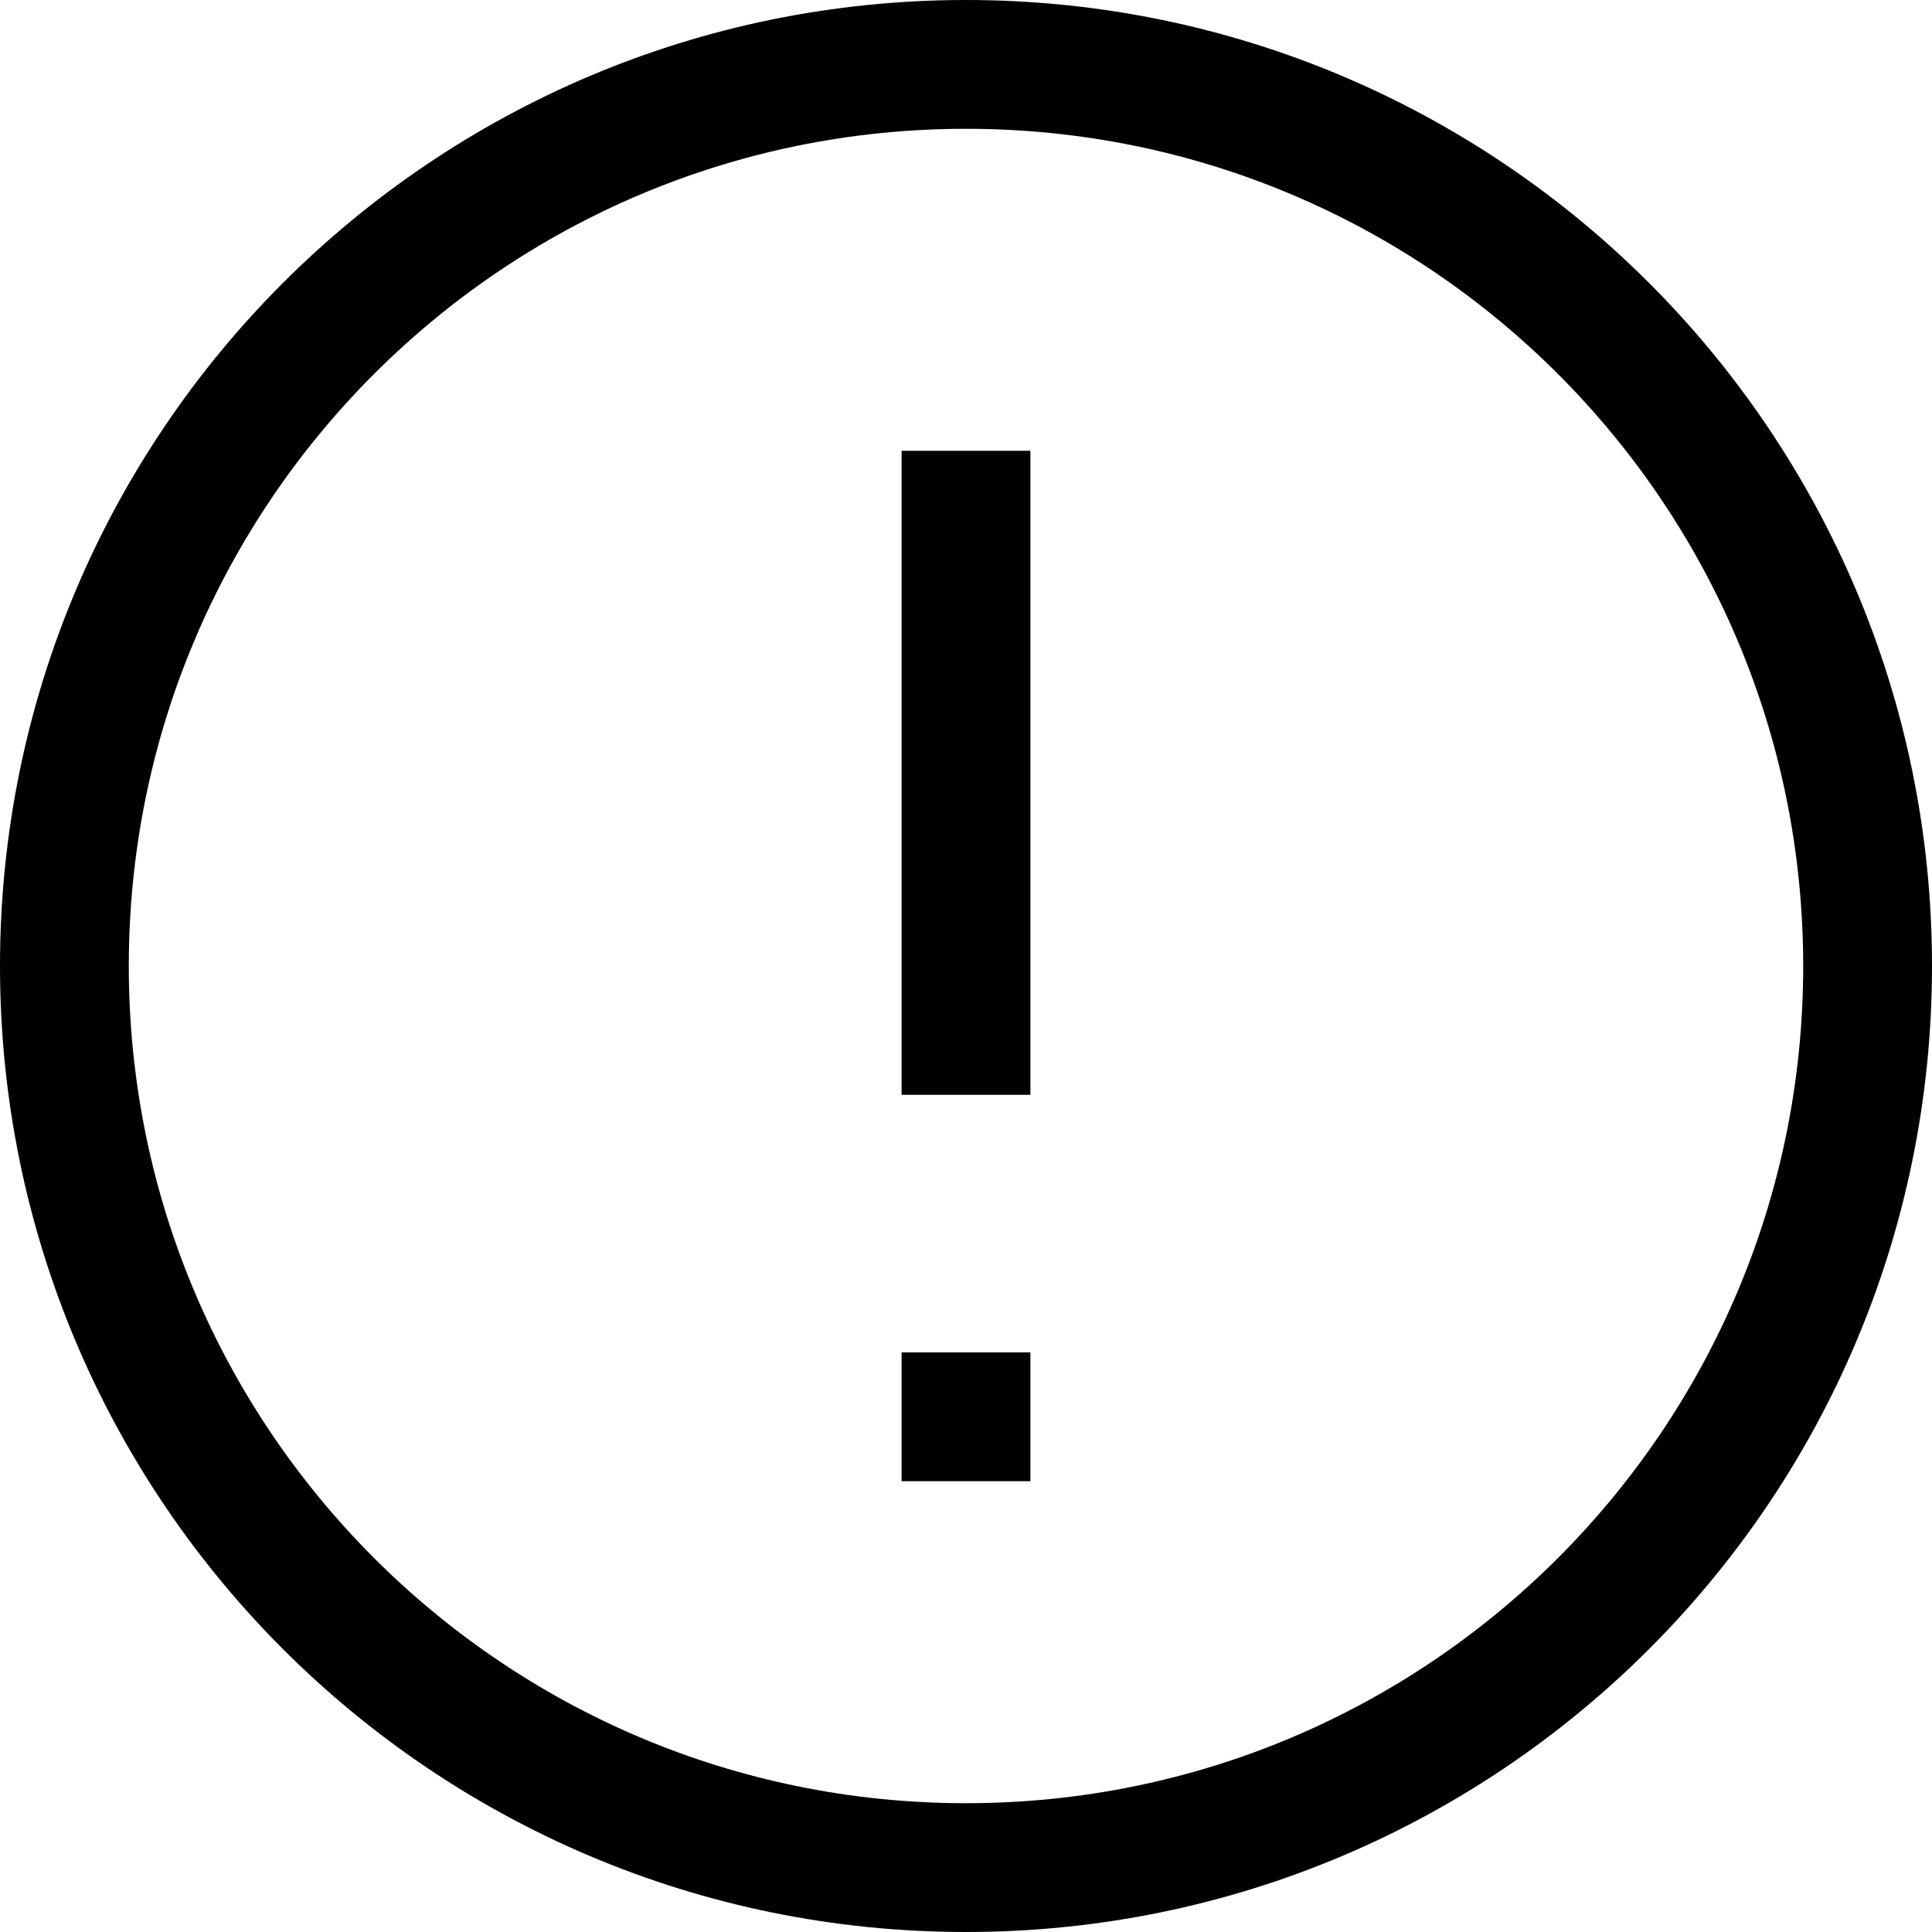
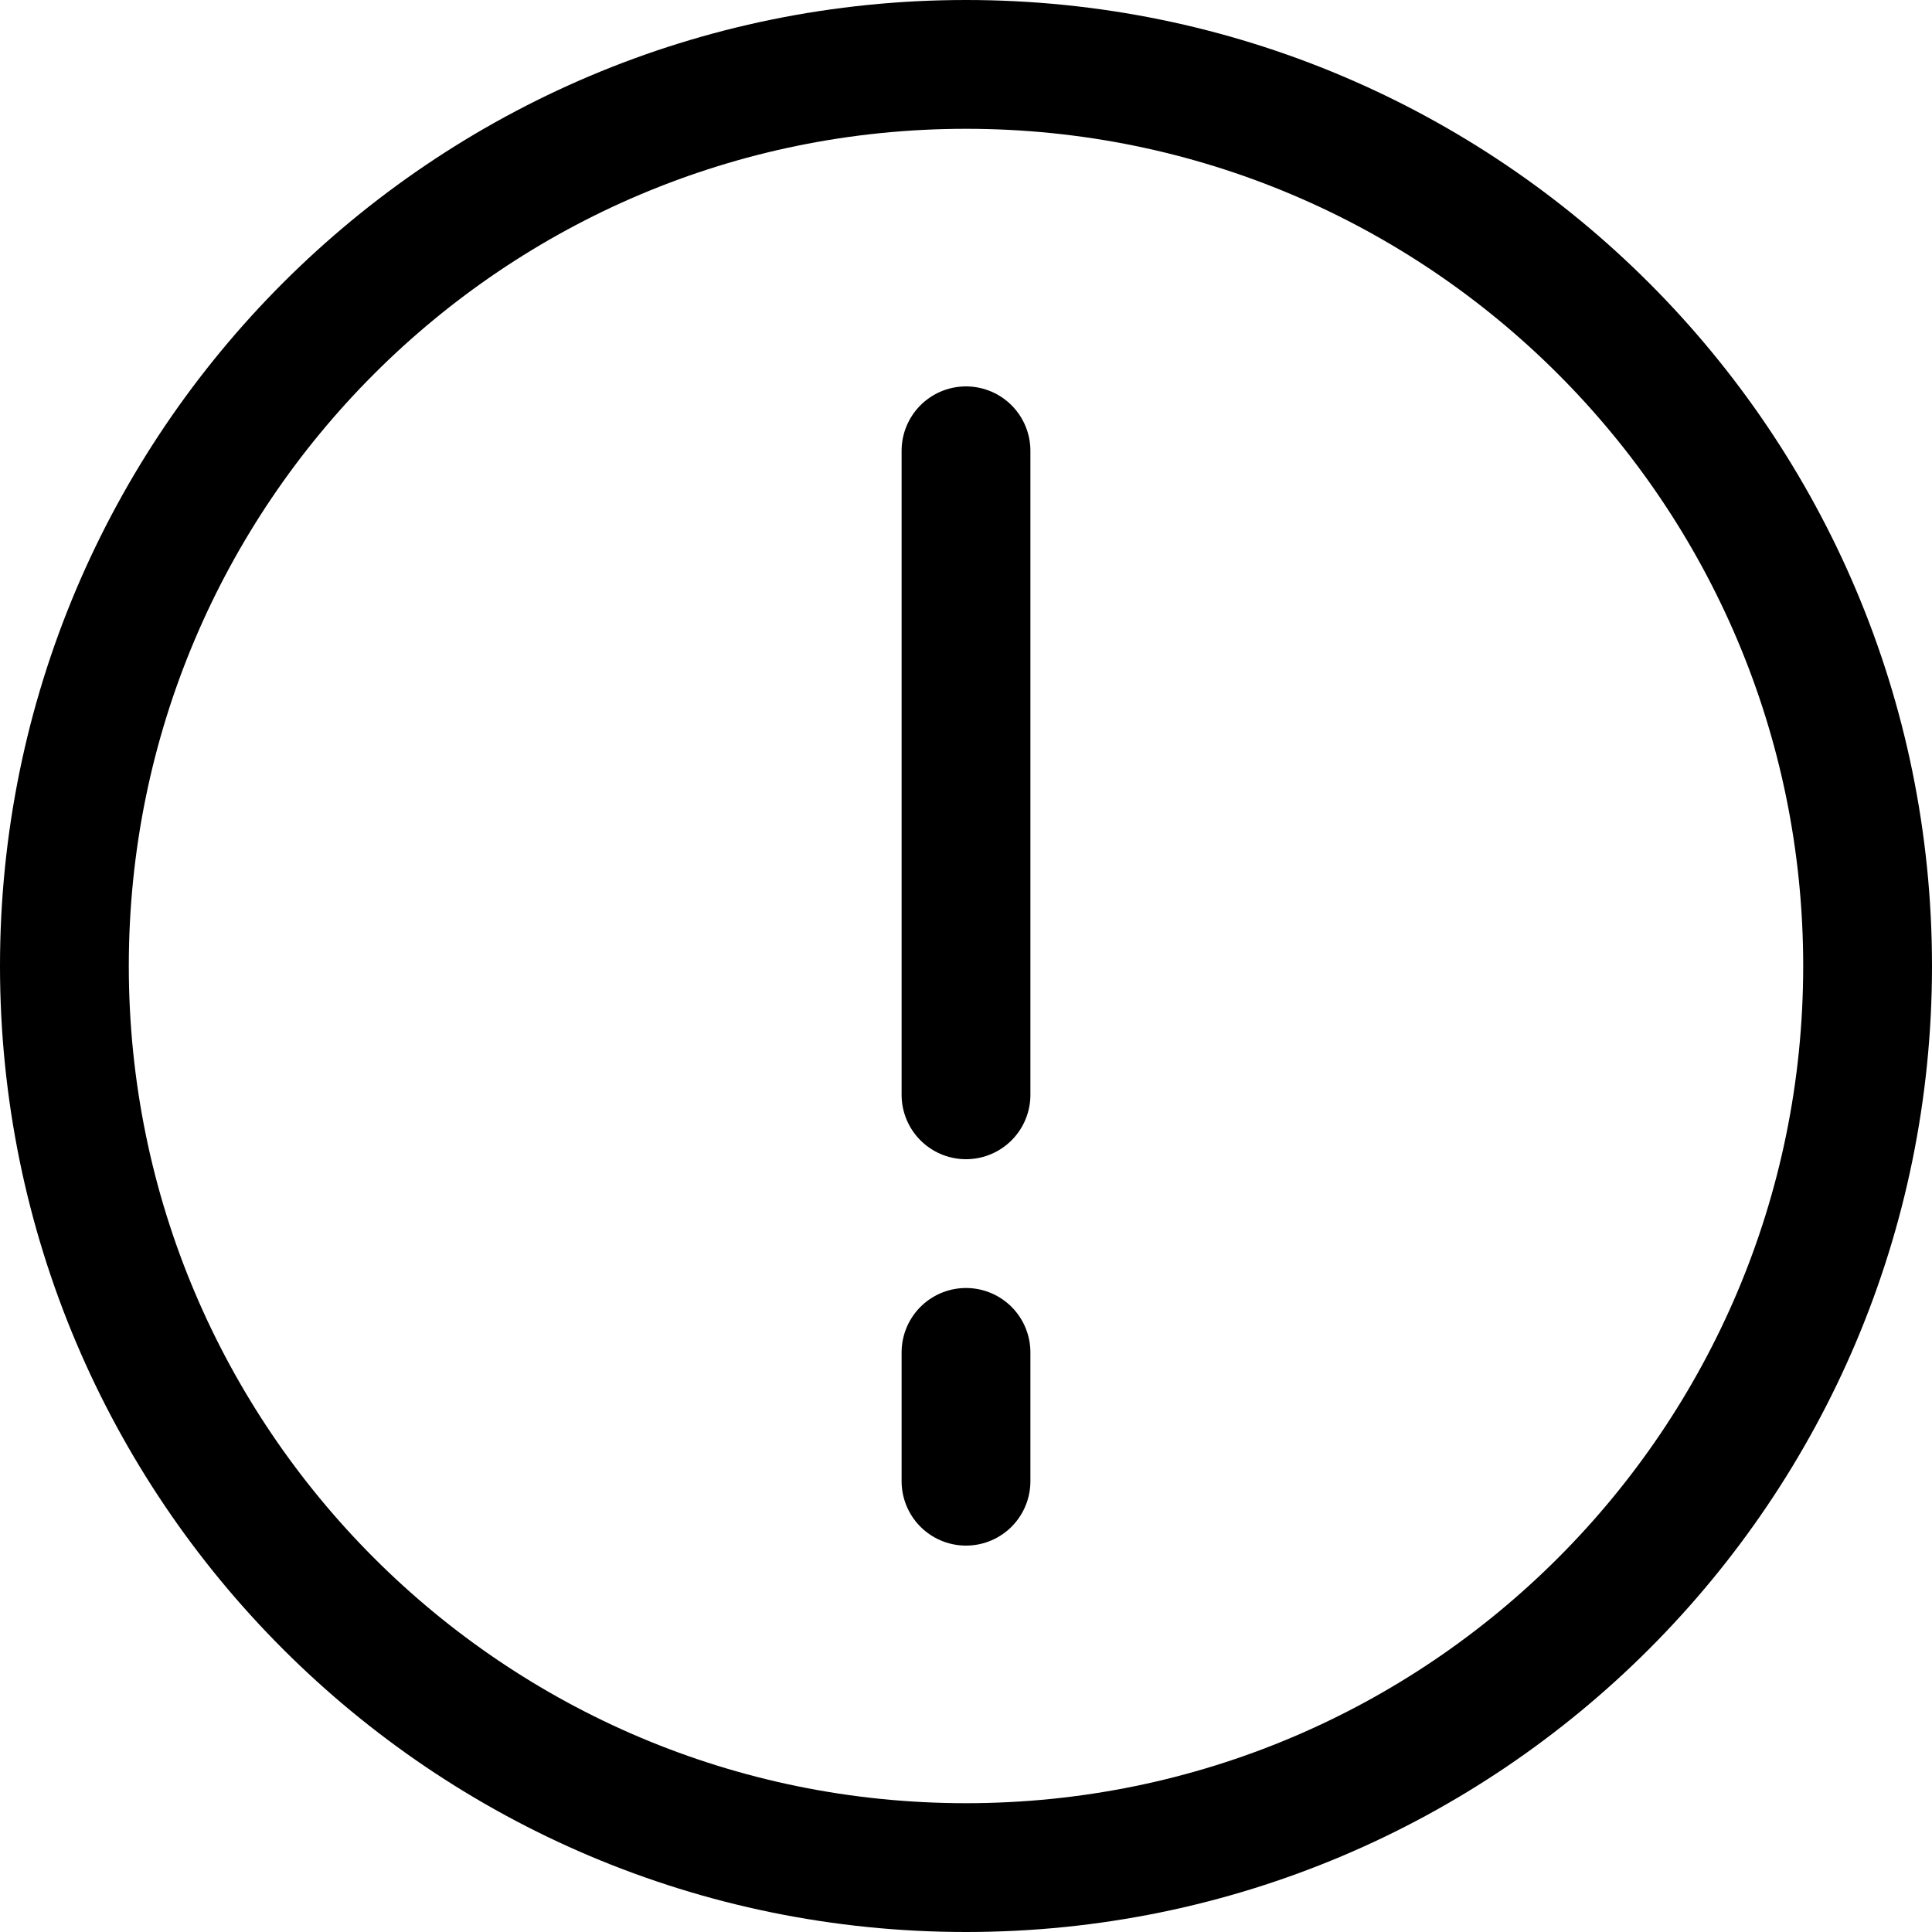
<svg viewBox="0 0 15 15">
-   <g stroke="currentColor" fill="none" strokeLinejoin="round" strokeLinecap="round">
+   <g stroke="currentColor" fill="none" stroke-linejoin="round" stroke-linecap="round">
    <circle cx="7.5" cy="7.5" r="7" />
    <path d="M7.5,3.5 L7.5,8.5" />
    <path d="M7.5,10.5 L7.5,11.5" />
  </g>
</svg>
